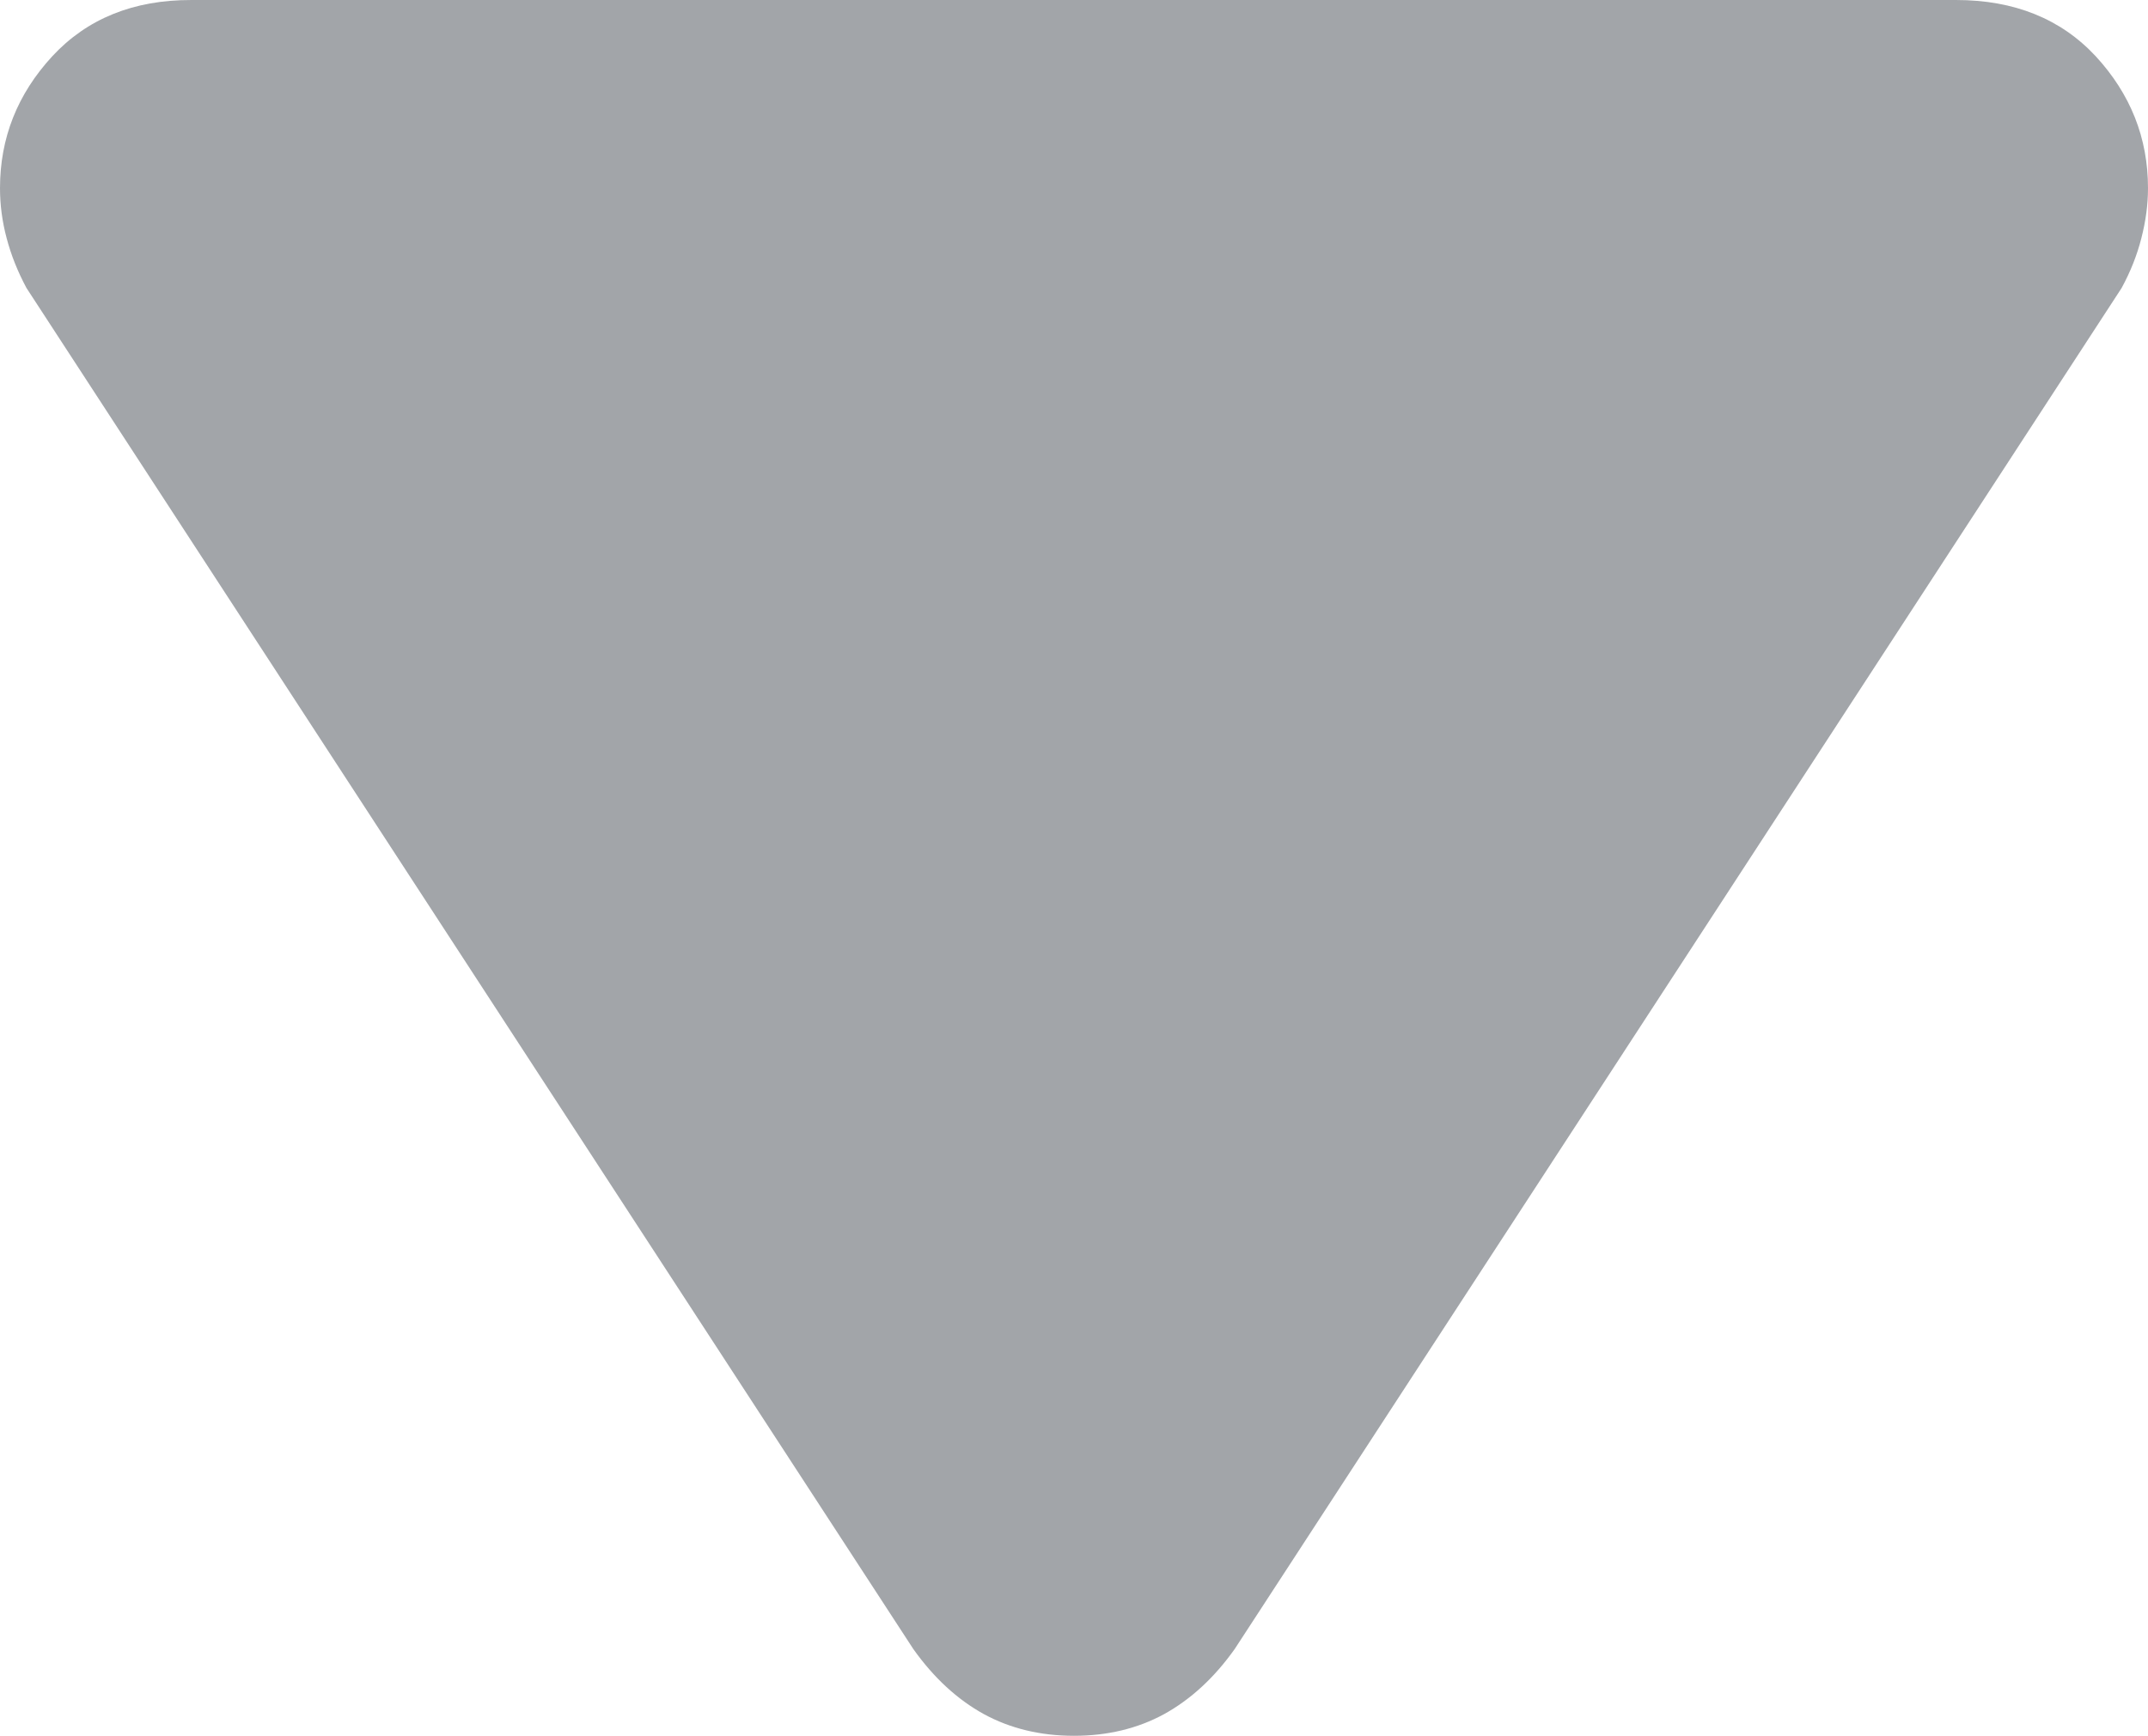
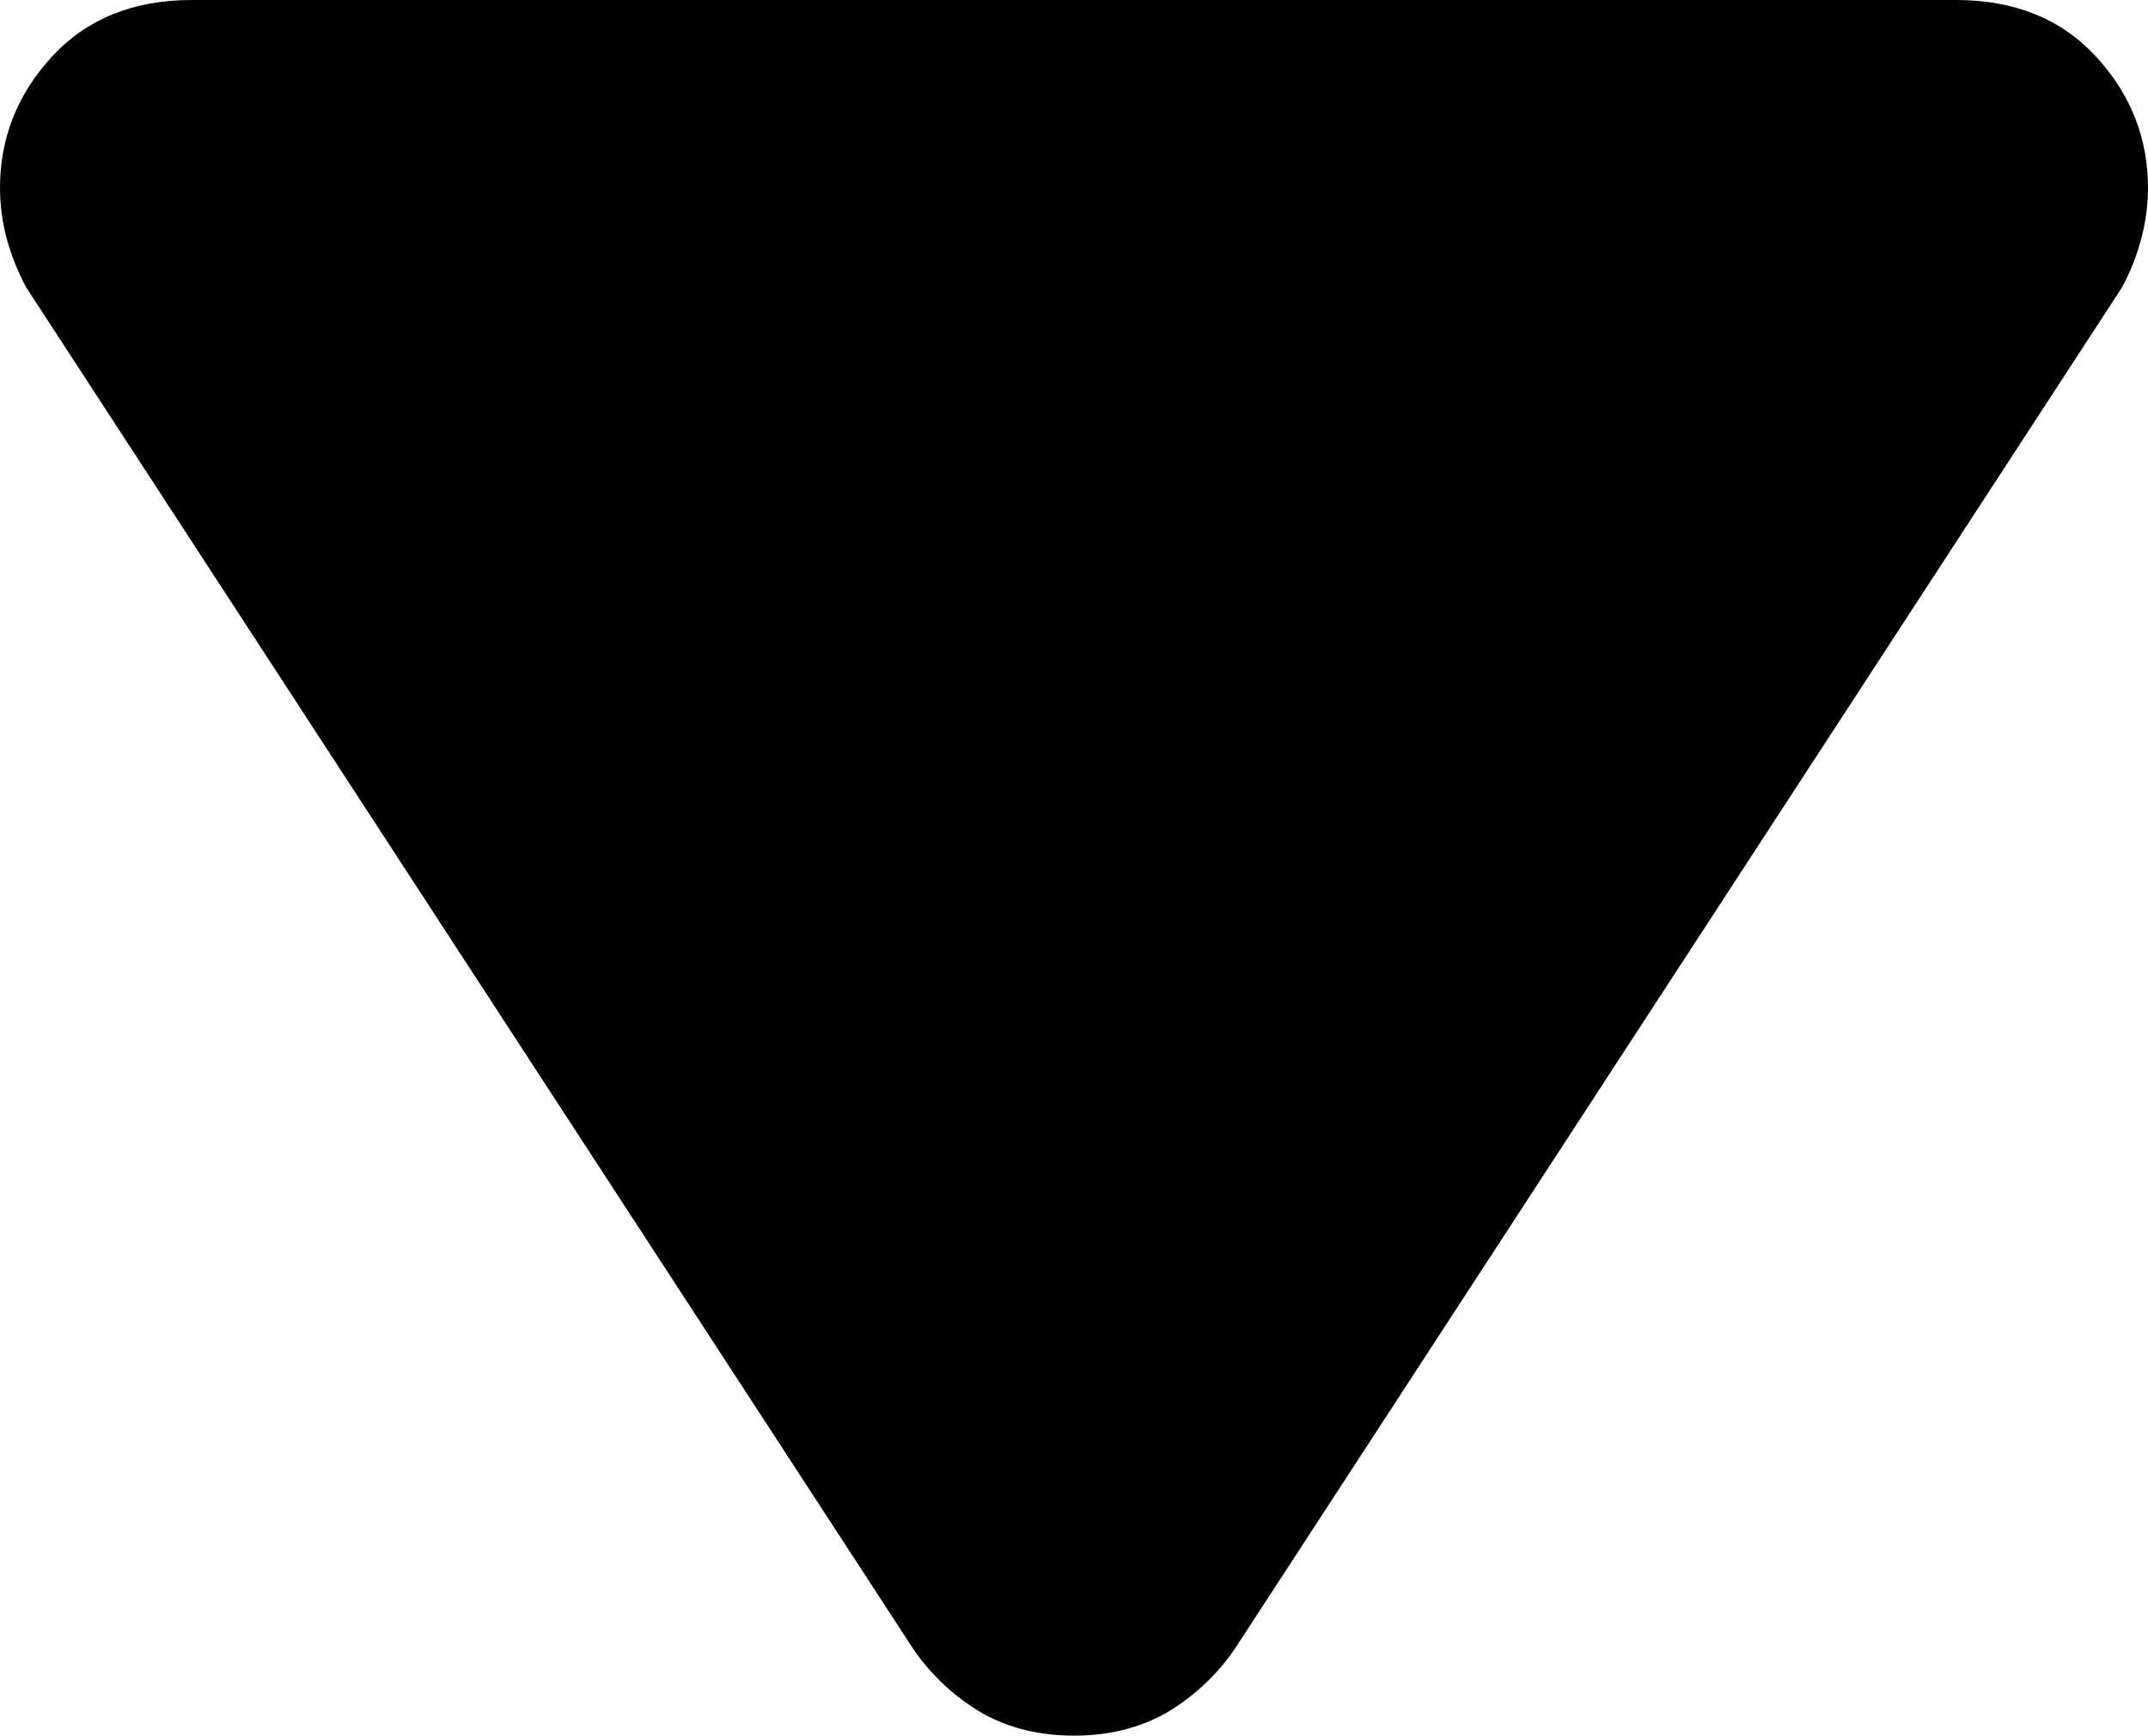
- <svg xmlns="http://www.w3.org/2000/svg" preserveAspectRatio="none" overflow="visible" style="display: block;" width="13" height="10.508" viewBox="0 0 13 10.508" fill="none">
-   <g id="Mask group">
-     <mask id="mask0_0_137" style="mask-type:alpha" maskUnits="userSpaceOnUse" x="0" y="0" width="13" height="11">
-       <path id="Vector" d="M1.16 2.92632e-05H11.838C12.191 2.92632e-05 12.473 0.114 12.684 0.341C12.894 0.569 13 0.835 13 1.139C13 1.239 12.986 1.34 12.96 1.441C12.934 1.544 12.894 1.645 12.84 1.744L7.473 9.982C7.349 10.157 7.206 10.288 7.045 10.377C6.885 10.464 6.703 10.508 6.5 10.508C6.297 10.508 6.115 10.464 5.955 10.377C5.795 10.289 5.652 10.158 5.527 9.982L0.16 1.743C0.107 1.644 0.067 1.544 0.04 1.441C0.013 1.34 1.91131e-05 1.239 1.91131e-05 1.139C1.91131e-05 0.836 0.105 0.57 0.316 0.341C0.527 0.113 0.808 -0.001 1.16 2.92632e-05Z" fill="#3D3F42" />
-     </mask>
-     <g mask="url(#mask0_0_137)">
-       <rect id="Rectangle 53" x="-15" y="-9.596" width="37" height="32" fill="#A2A5A9" />
-     </g>
-   </g>
+ <svg xmlns="http://www.w3.org/2000/svg" fill="none" preserveAspectRatio="none" viewBox="0 0 13 10.508">
+   <path fill="currentColor" d="M1.16 0h10.678q.53 0 .846.341.316.342.316.798 0 .15-.04.302a1.3 1.3 0 0 1-.12.303L7.473 9.982a1.3 1.3 0 0 1-.428.395q-.24.13-.545.13t-.545-.13a1.3 1.3 0 0 1-.428-.395L.16 1.742a1.4 1.4 0 0 1-.12-.3A1.2 1.2 0 0 1 0 1.138Q0 .684.316.341.632 0 1.16 0" />
</svg>
